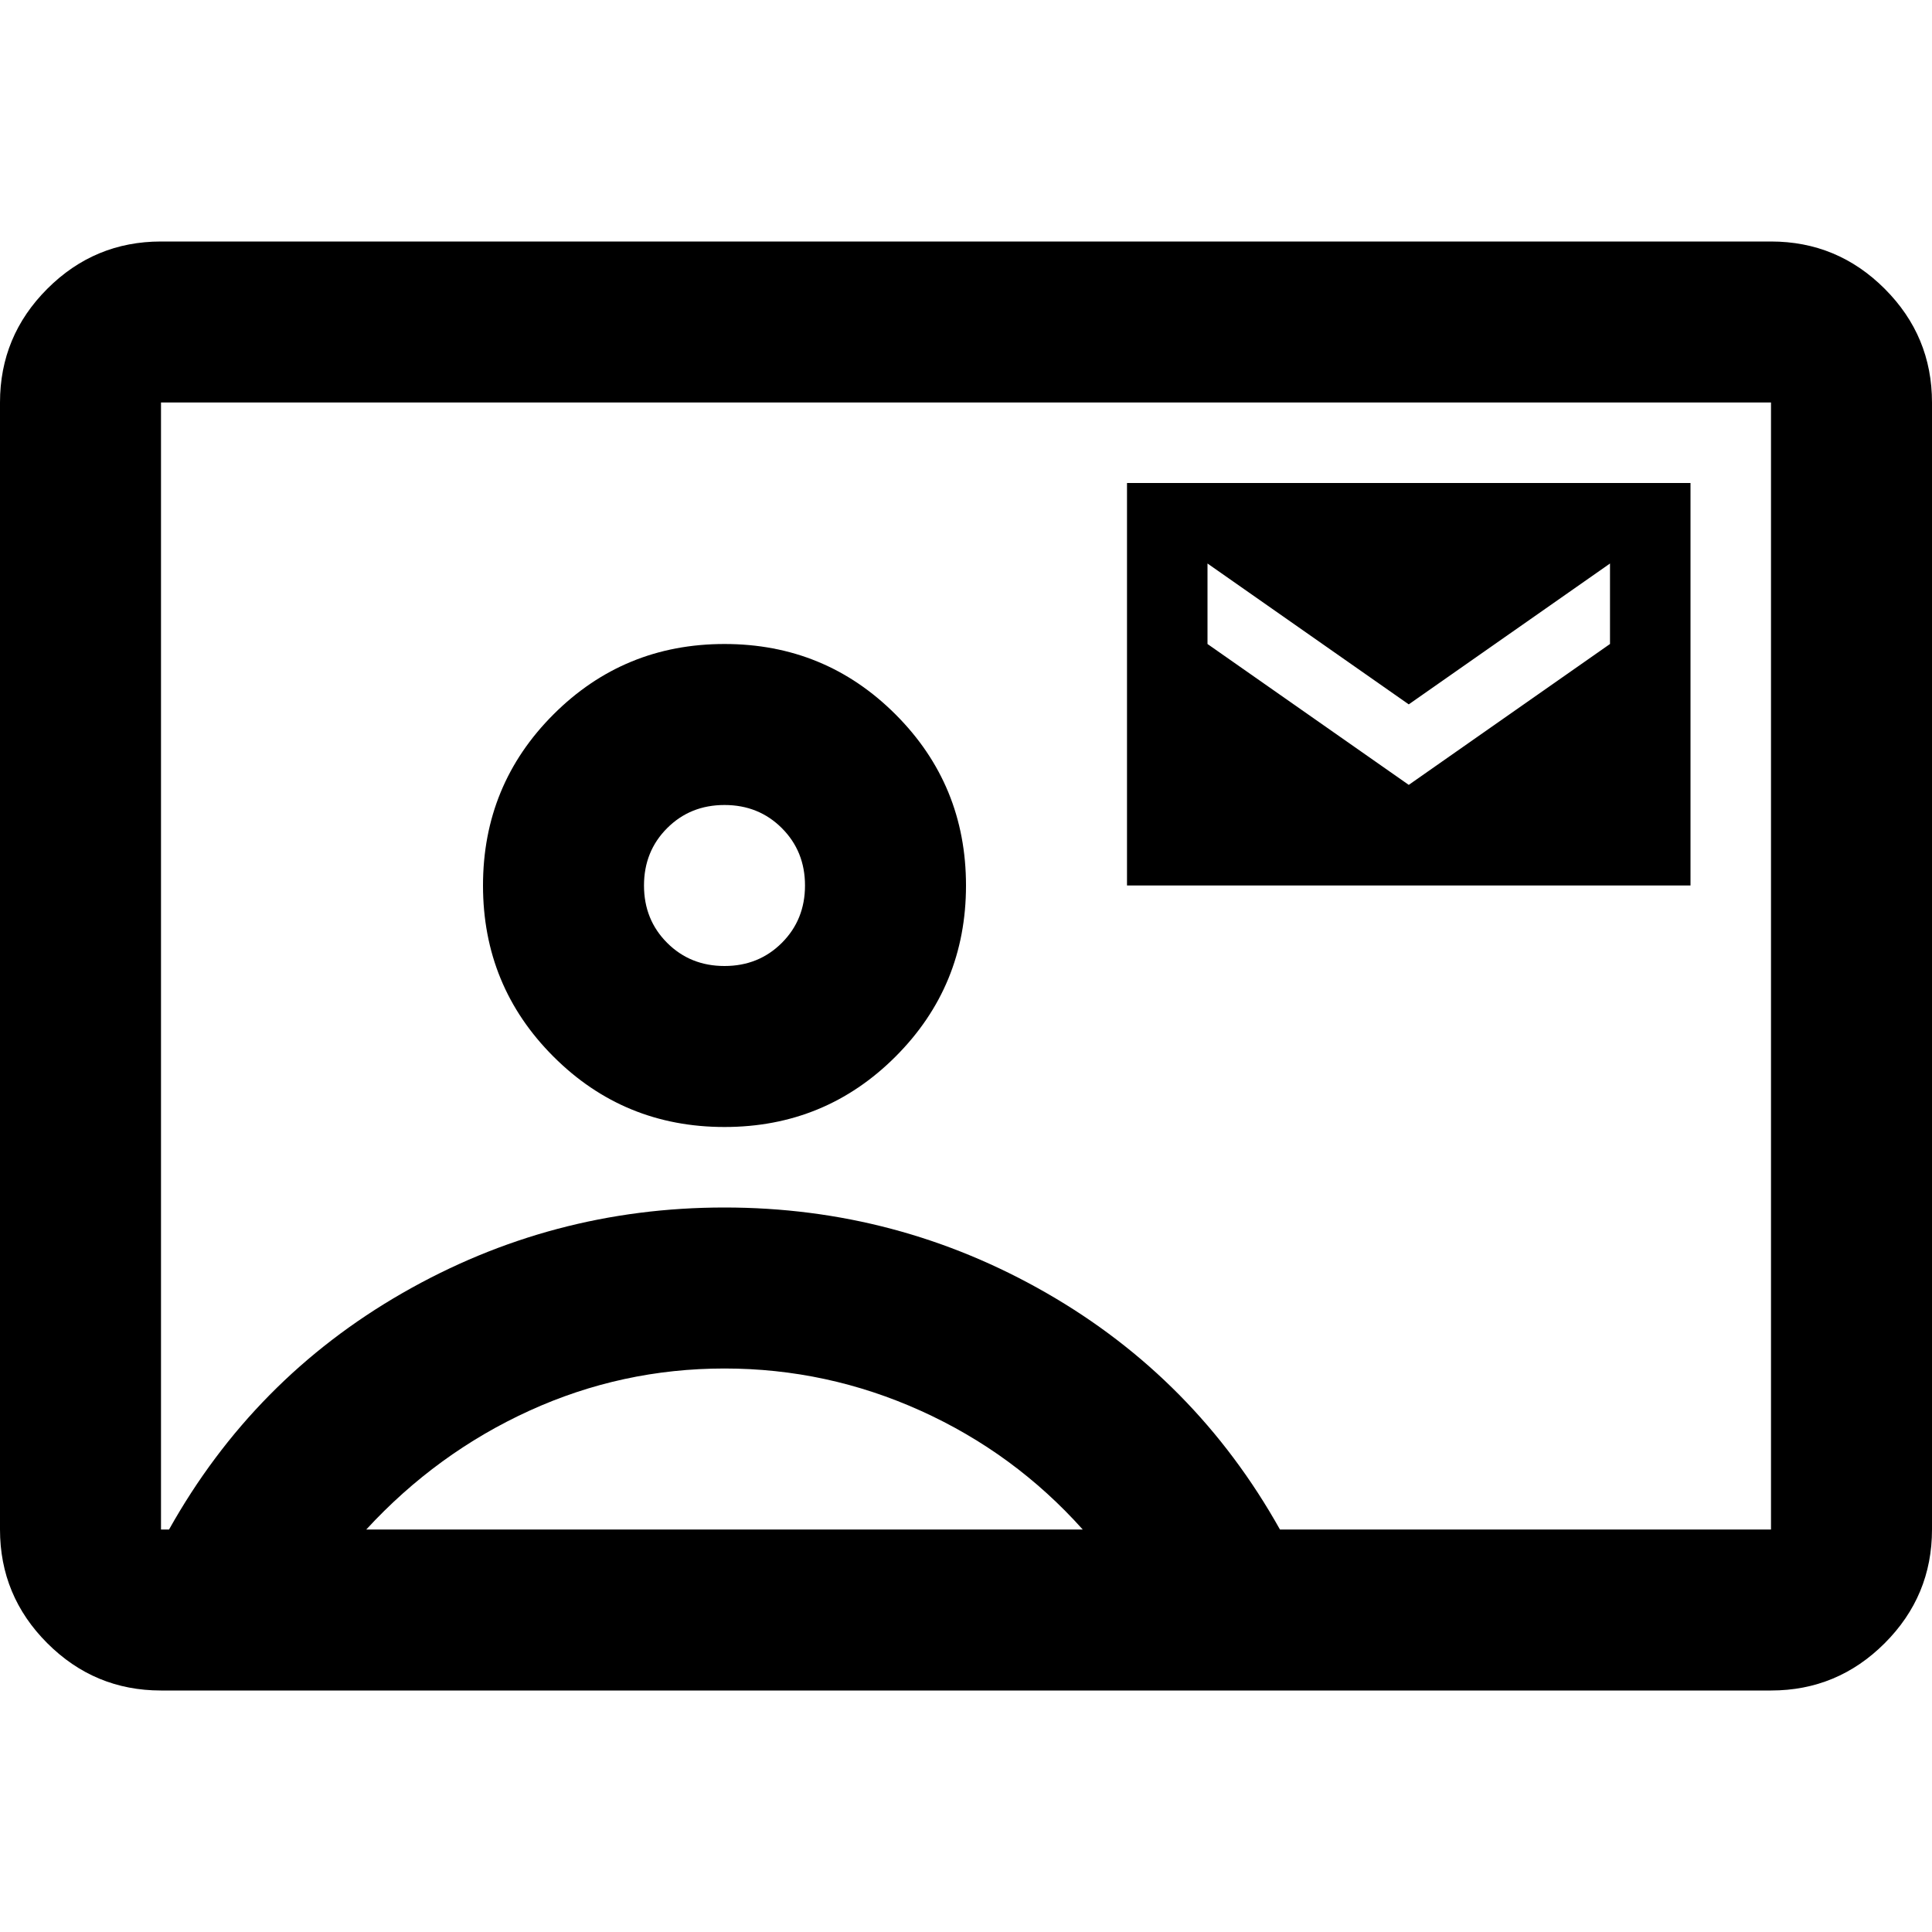
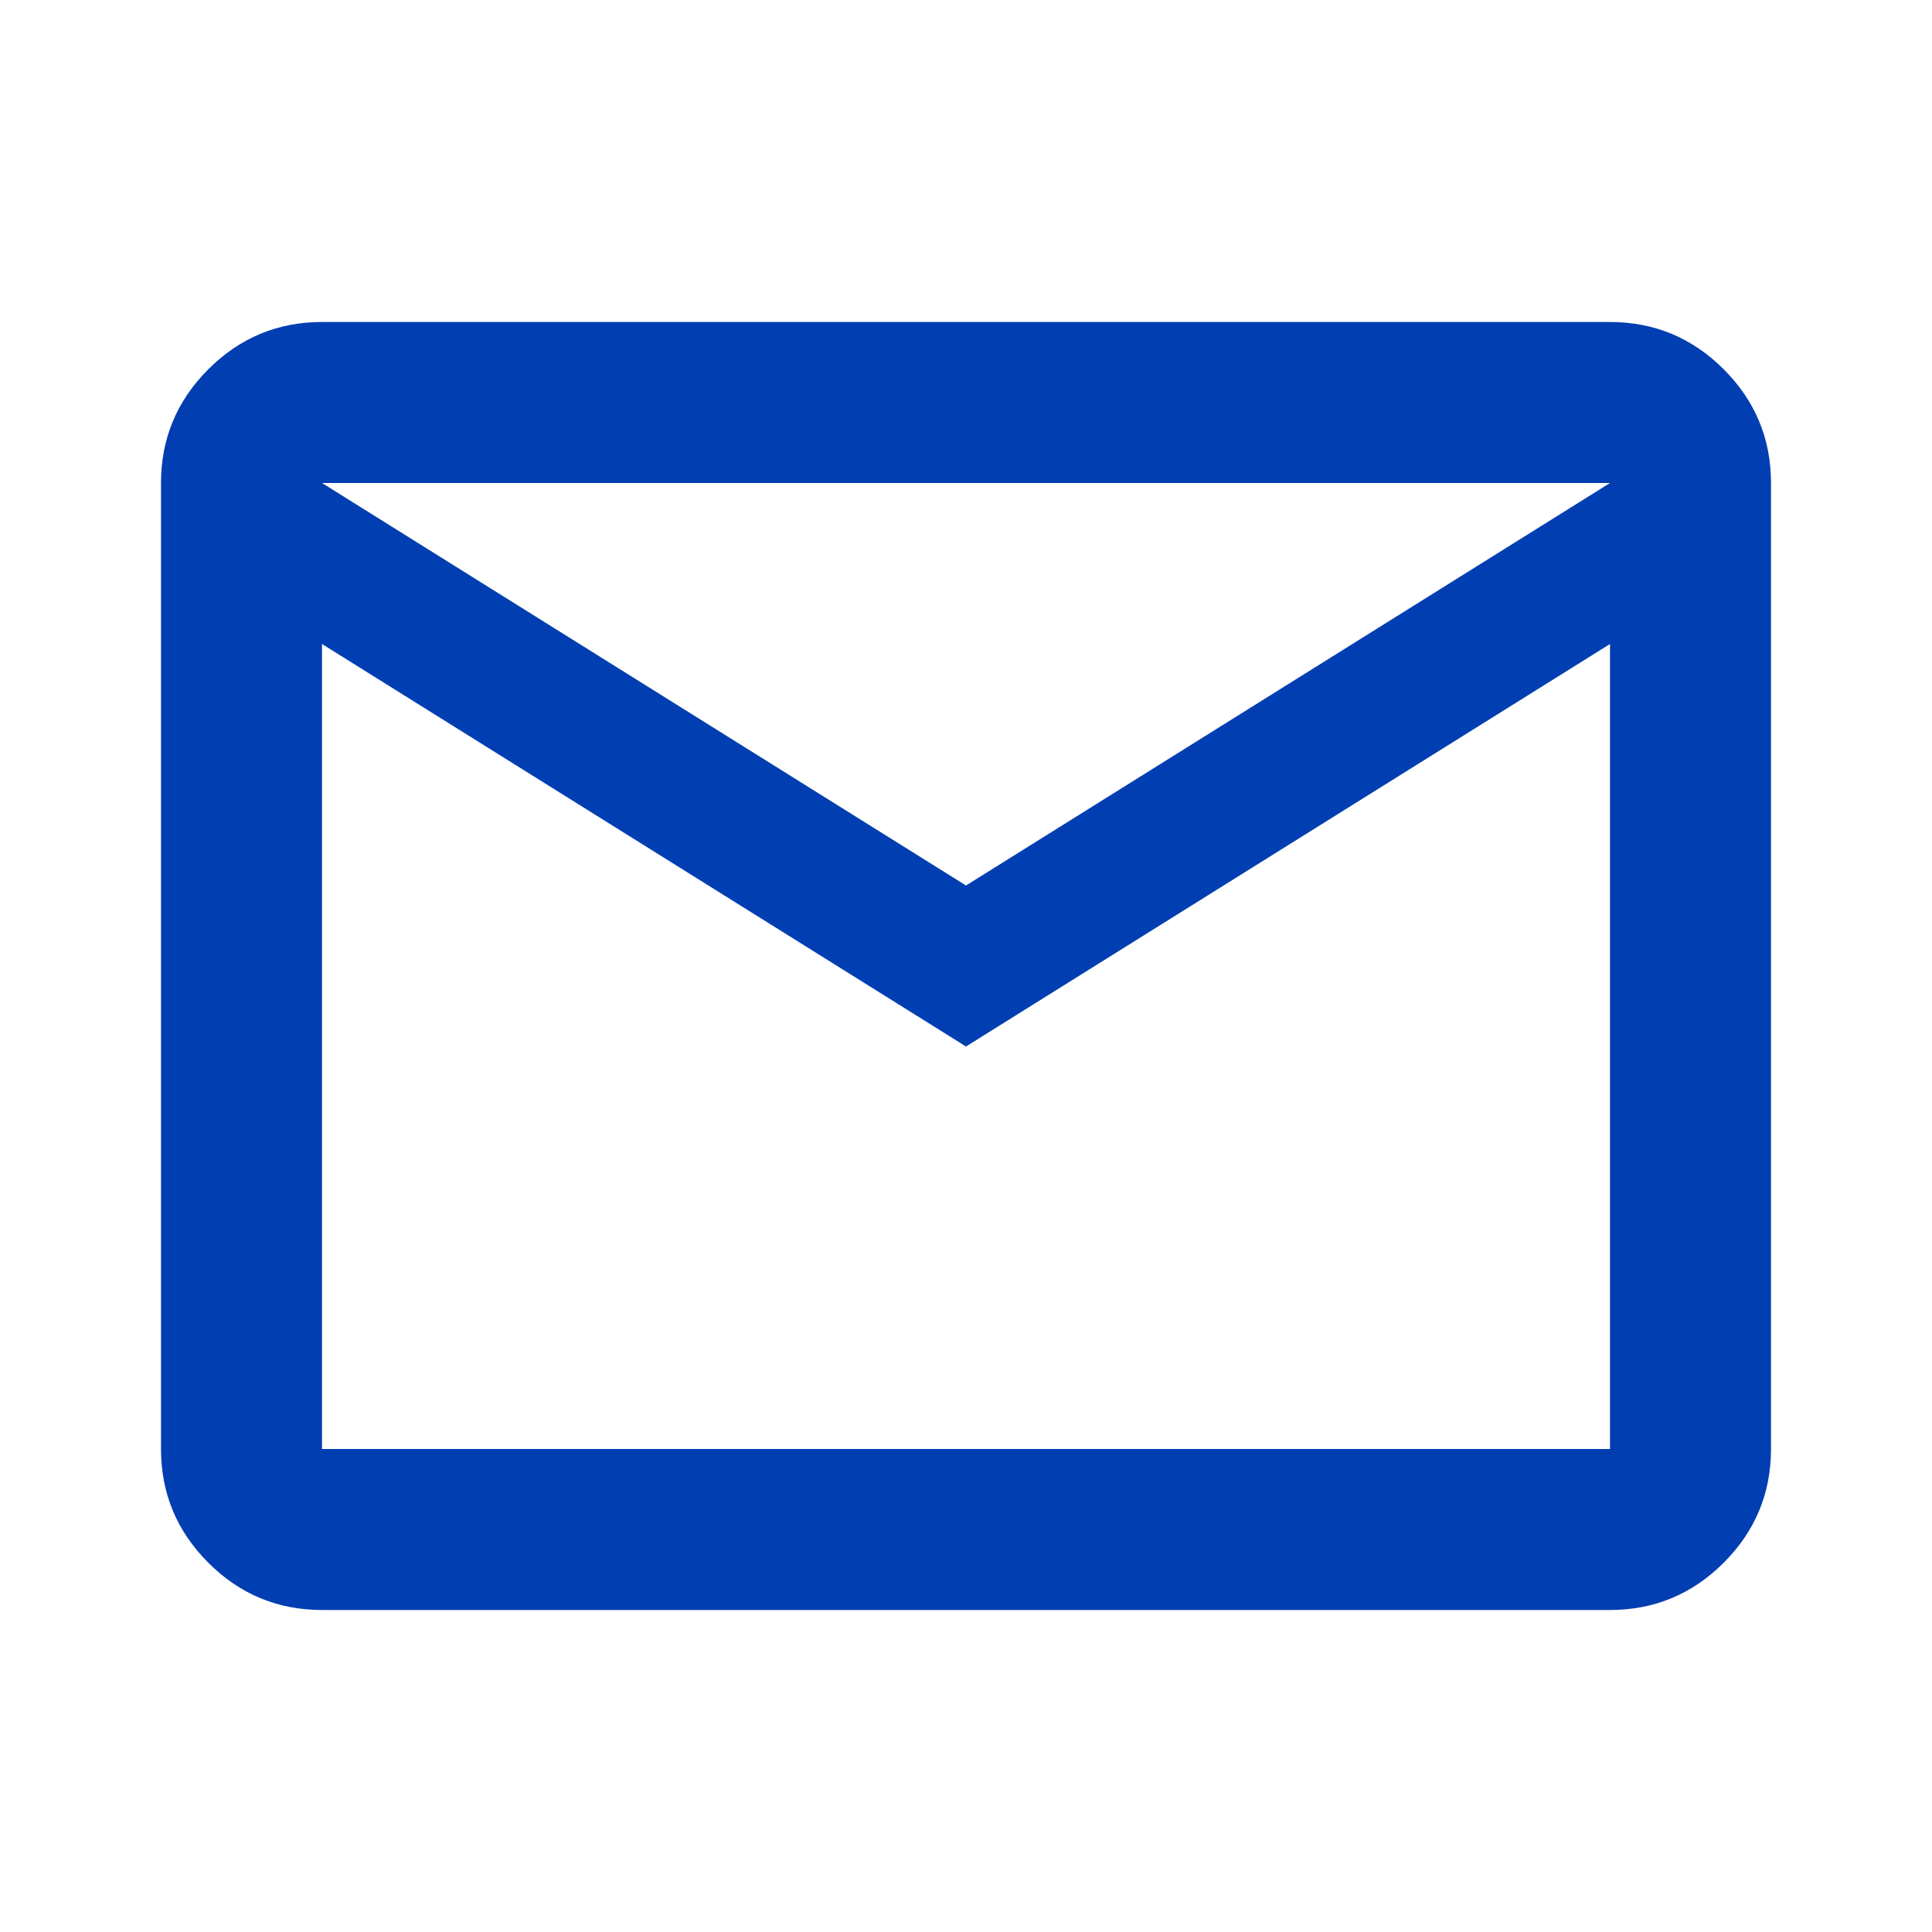
- <svg xmlns="http://www.w3.org/2000/svg" width="24" height="24" viewBox="0 -960 960 960">
-   <path d="M560-520h280v-200H560zm140-50-100-70v-40l100 70 100-70v40zM80-120q-33 0-56.5-23.5T0-200v-560q0-33 23.5-56.5T80-840h800q33 0 56.5 23.5T960-760v560q0 33-23.5 56.5T880-120zm556-80h244v-560H80v560h4q42-75 116-117.5T360-360t160 42.5T636-200M360-400q50 0 85-35t35-85-35-85-85-35-85 35-35 85 35 85 85 35M182-200h356q-34-38-80.5-59T360-280t-97 21-81 59m178-280q-17 0-28.5-11.5T320-520t11.5-28.5T360-560t28.5 11.5T400-520t-11.5 28.5T360-480m120 0" />
+ <svg xmlns="http://www.w3.org/2000/svg" width="24" height="24" viewBox="0 -960 960 960" version="1.1" id="svg1">
+   <defs id="defs1" />
+   <path d="M160-160q-33 0-56.5-23.5T80-240v-480q0-33 23.5-56.5T160-800h640q33 0 56.5 23.5T880-720v480q0 33-23.5 56.5T800-160zm320-280L160-640v400h640v-400zm0-80 320-200H160zM160-640v-80 480z" id="path1" style="fill:#013eb2;fill-opacity:1" />
</svg>
